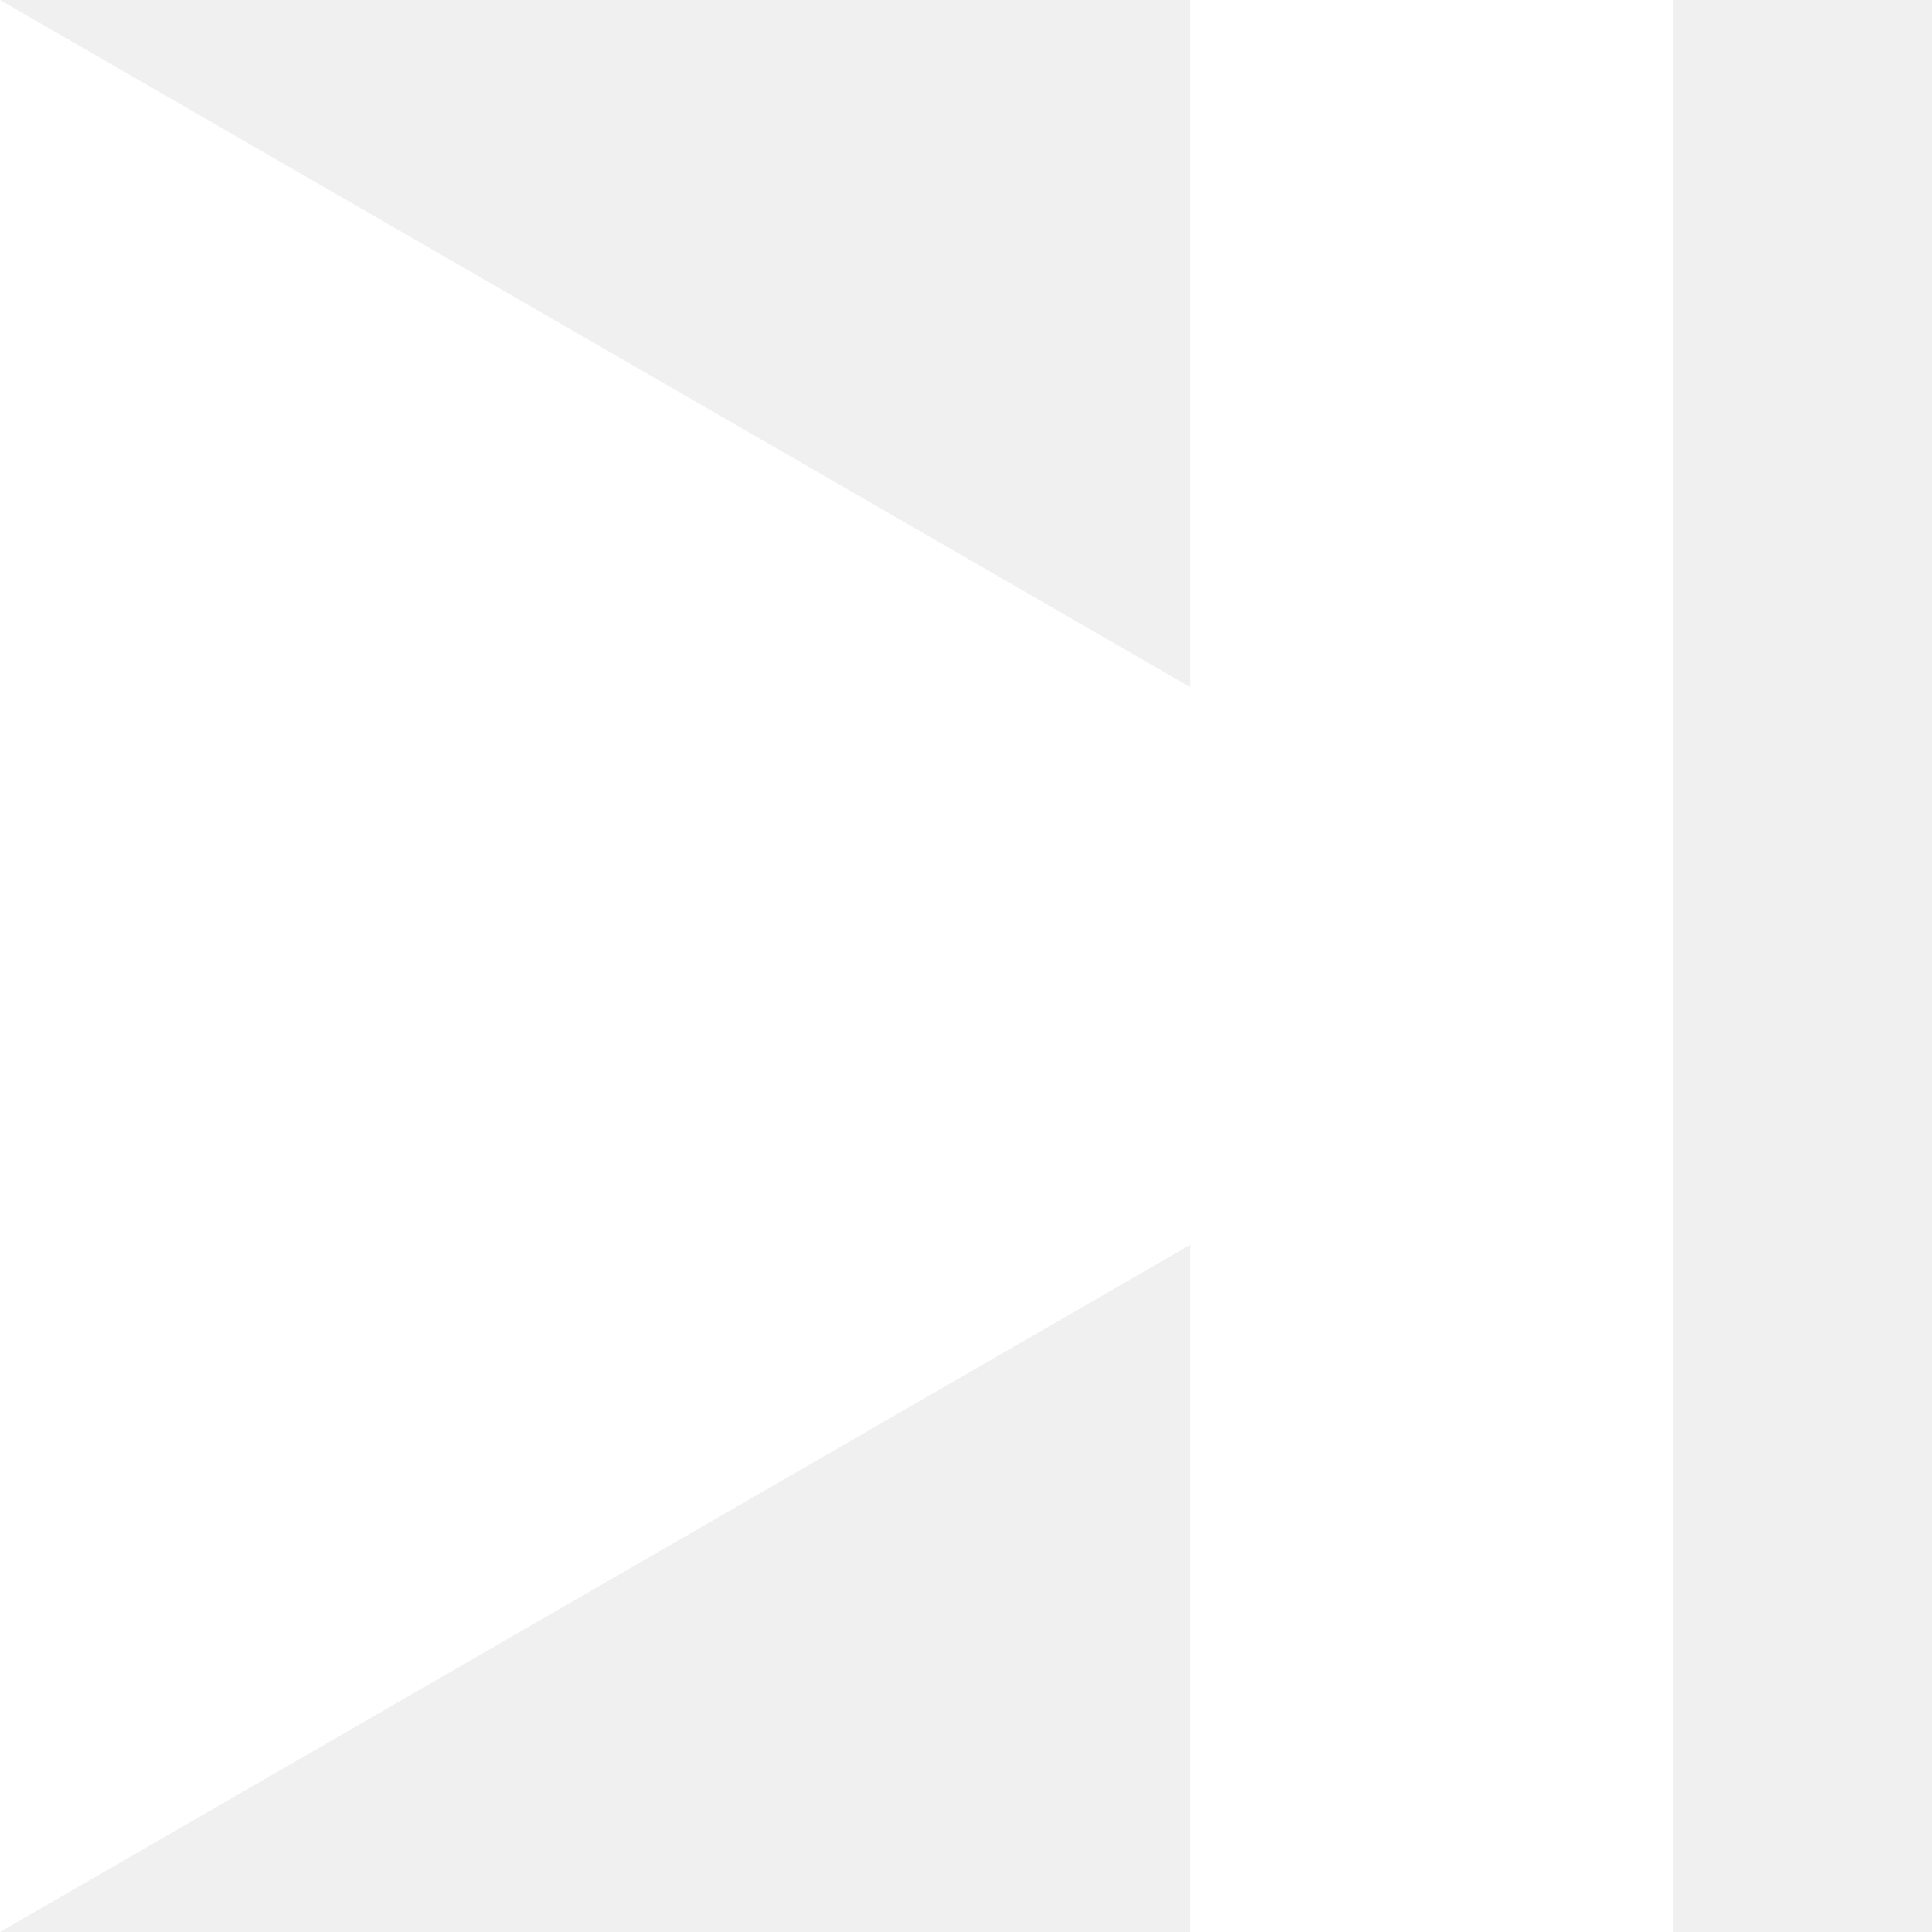
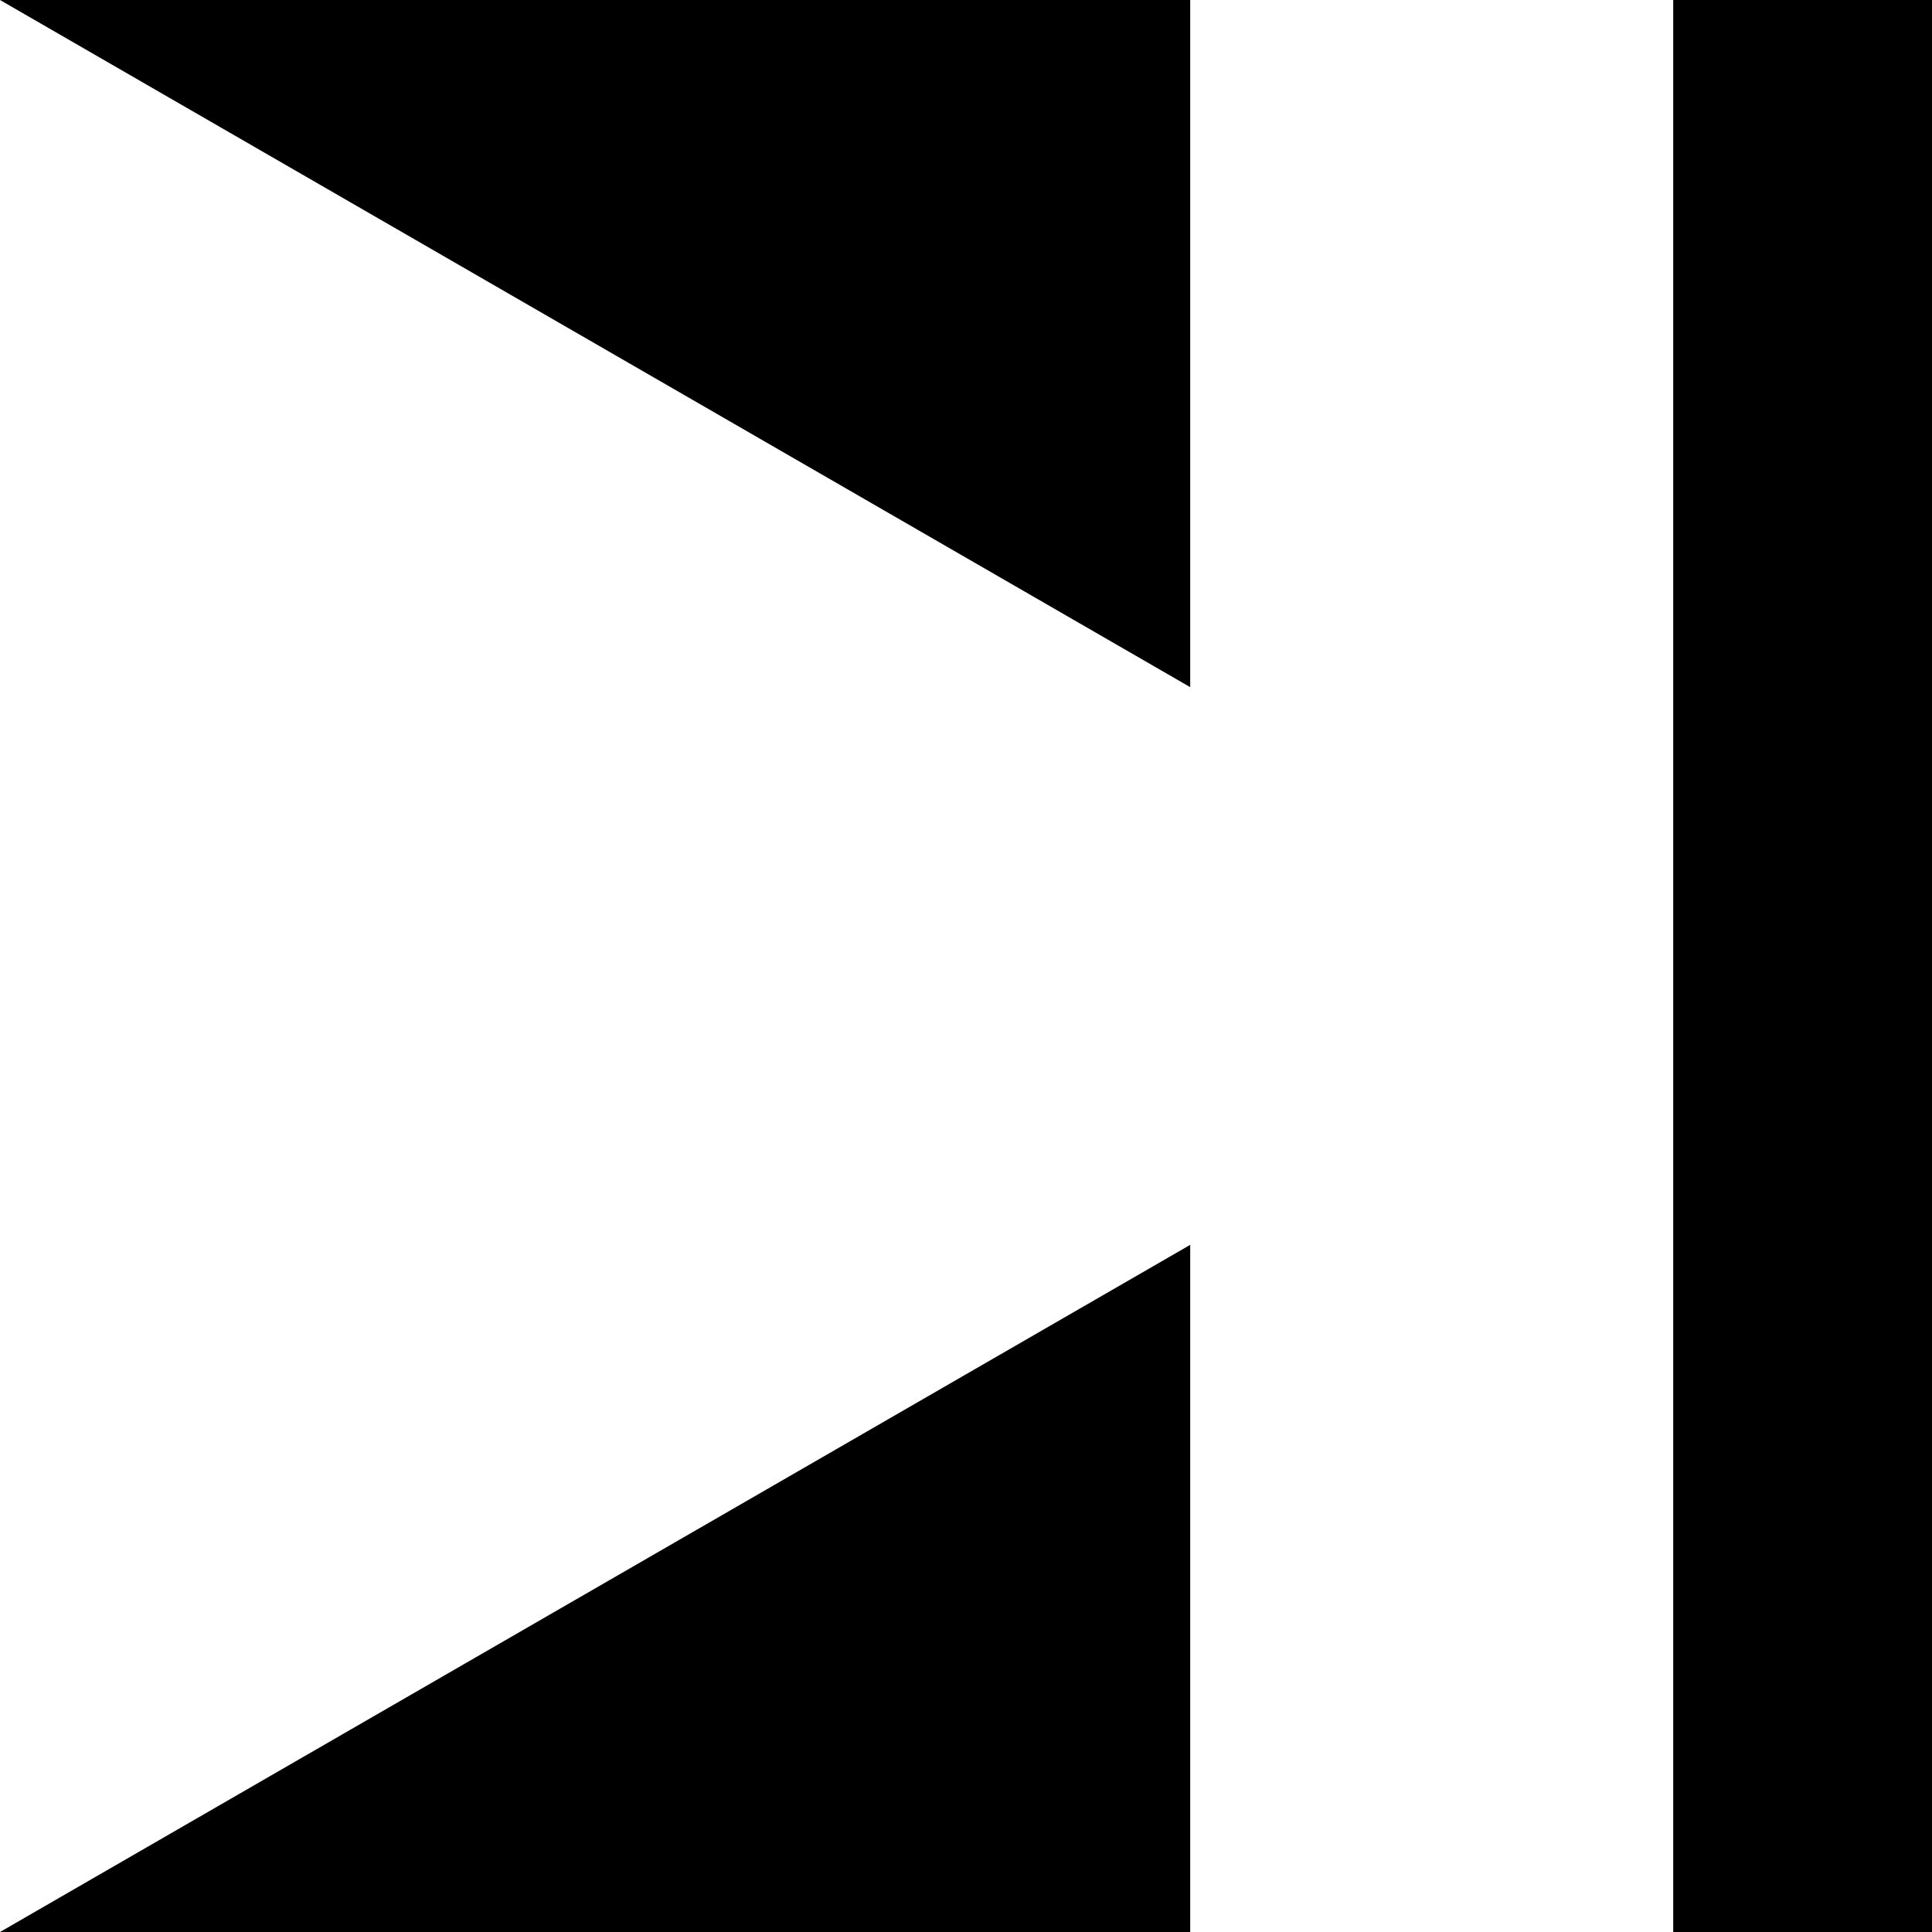
<svg xmlns="http://www.w3.org/2000/svg" version="1.1" width="20" height="20">
+   <rect width="20" height="20" fill="black" />
  <polygon points="0,0 0,20 17.321,10" fill="white" />
  <rect x="12.321" y="0" width="5" height="20" fill="white" />
</svg>
